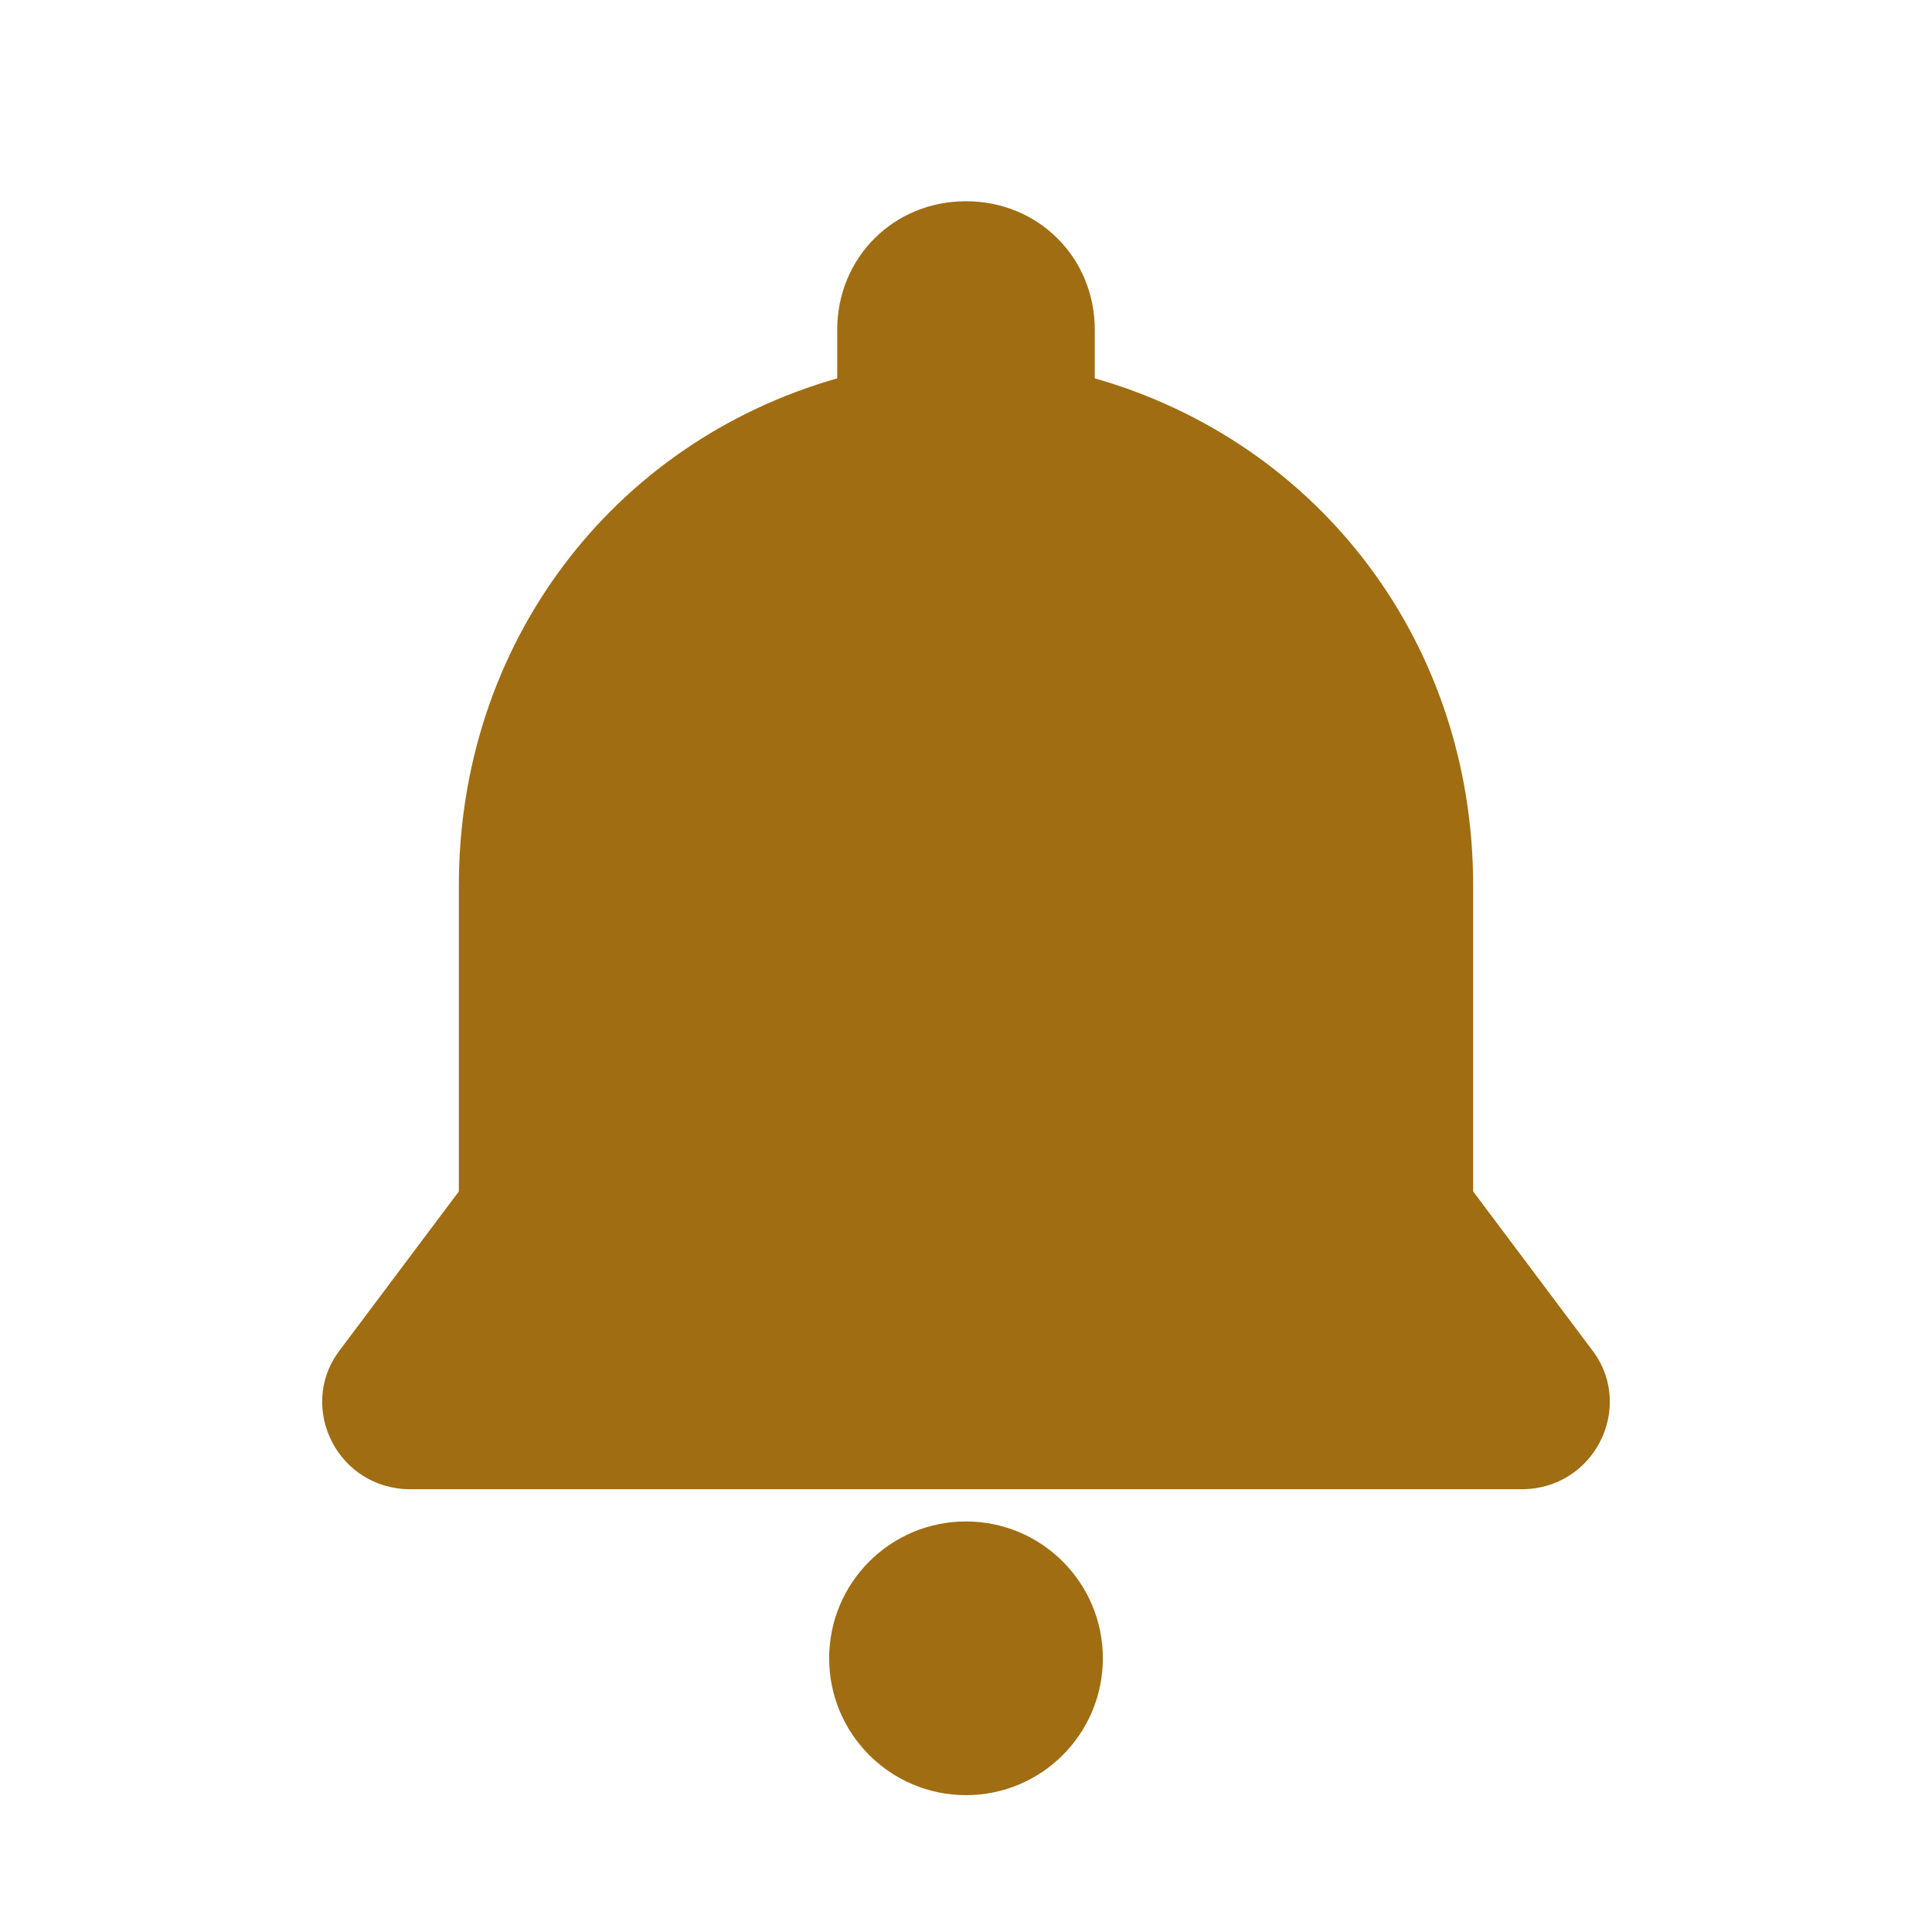
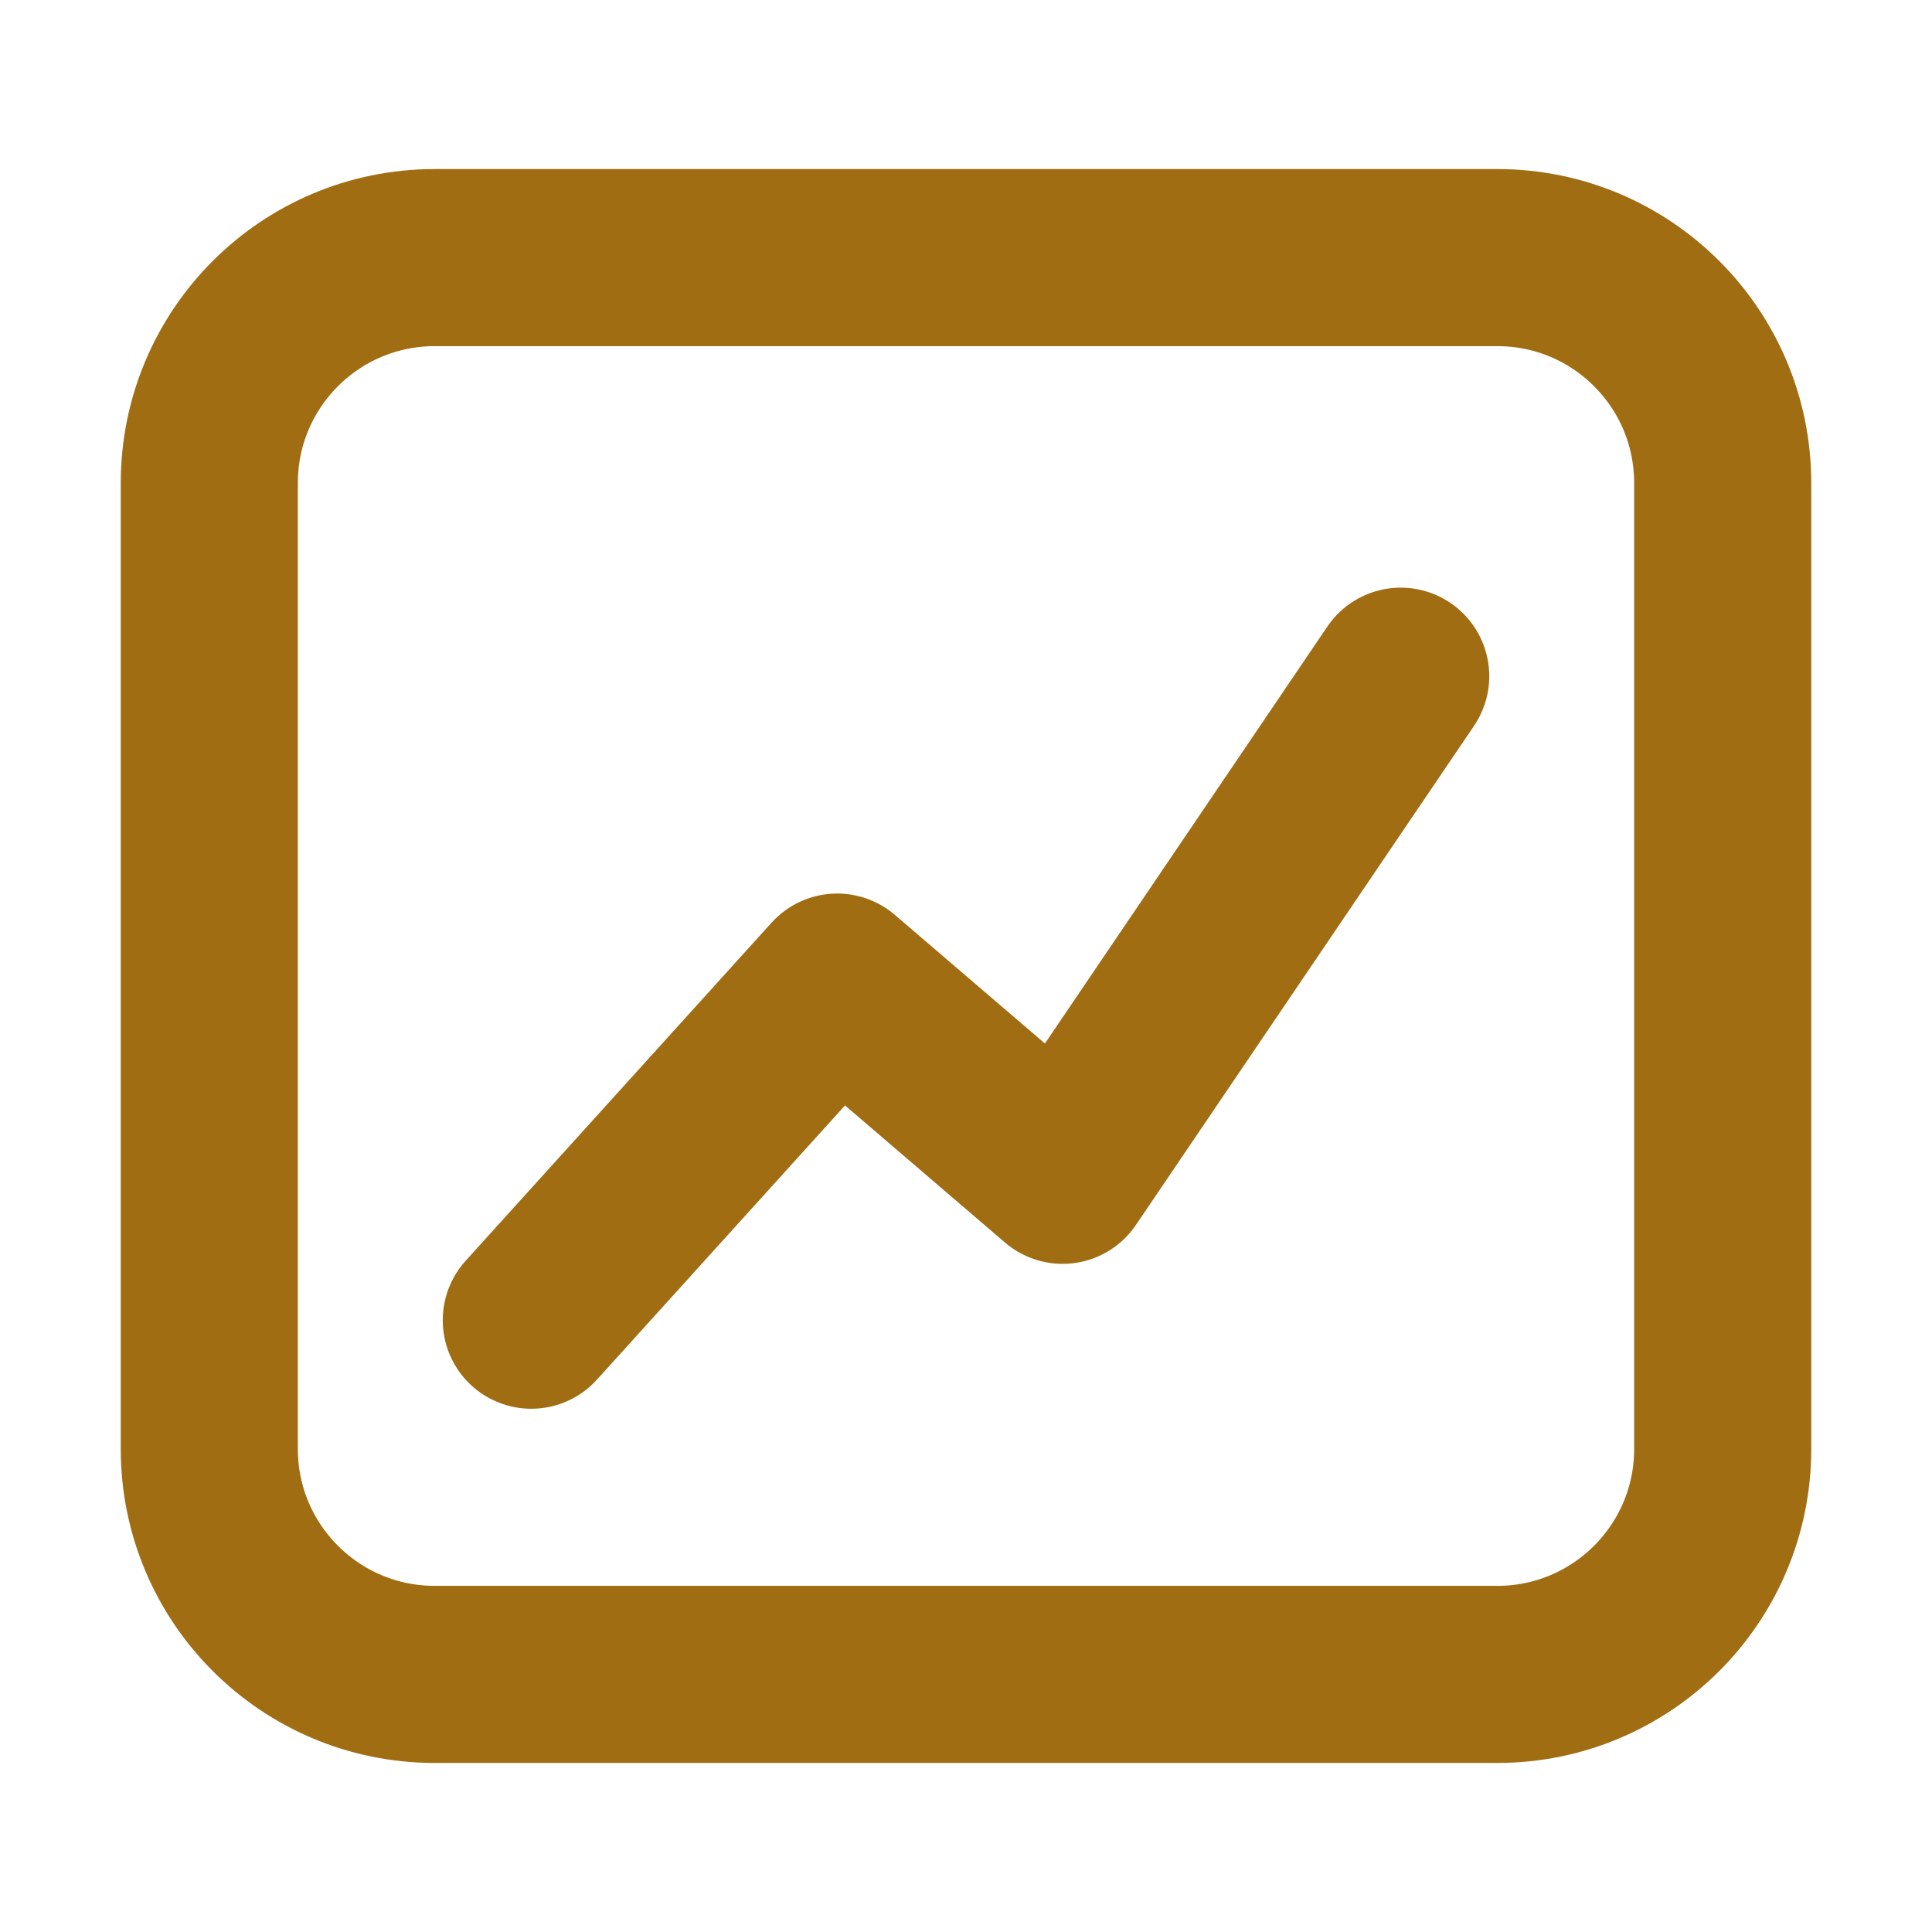
<svg xmlns="http://www.w3.org/2000/svg" viewBox="0 0 24 24">
  <style>
-     .b { fill: #a06d12; }
-     @media (prefers-color-scheme: dark) { .b { fill: #d19a3f; } }
+     .b { fill: none; stroke: #a06d12; stroke-width: 2.2; stroke-linecap: round; stroke-linejoin: round; }
+     @media (prefers-color-scheme: dark) { .b { stroke: #d19a3f; } }
  </style>
-   <path class="b" d="M12 2.5c-.9 0-1.6.7-1.6 1.6v.6C7.6 5.5 5.7 8 5.7 11v3.8l-1.5 2c-.5.7 0 1.7.9 1.7h13.8c.9 0 1.4-1 .9-1.7l-1.5-2V11c0-3-1.9-5.5-4.7-6.3v-.6c0-.9-.7-1.6-1.6-1.6z" />
-   <circle class="b" cx="12" cy="20.6" r="1.7" />
+   <rect class="b" x="2.6" y="3.2" width="18.8" height="17.6" rx="2.8" />
+   <path class="b" d="M6.6 16.4 10.4 12.2 13.2 14.6 17.4 8.4" />
</svg>
